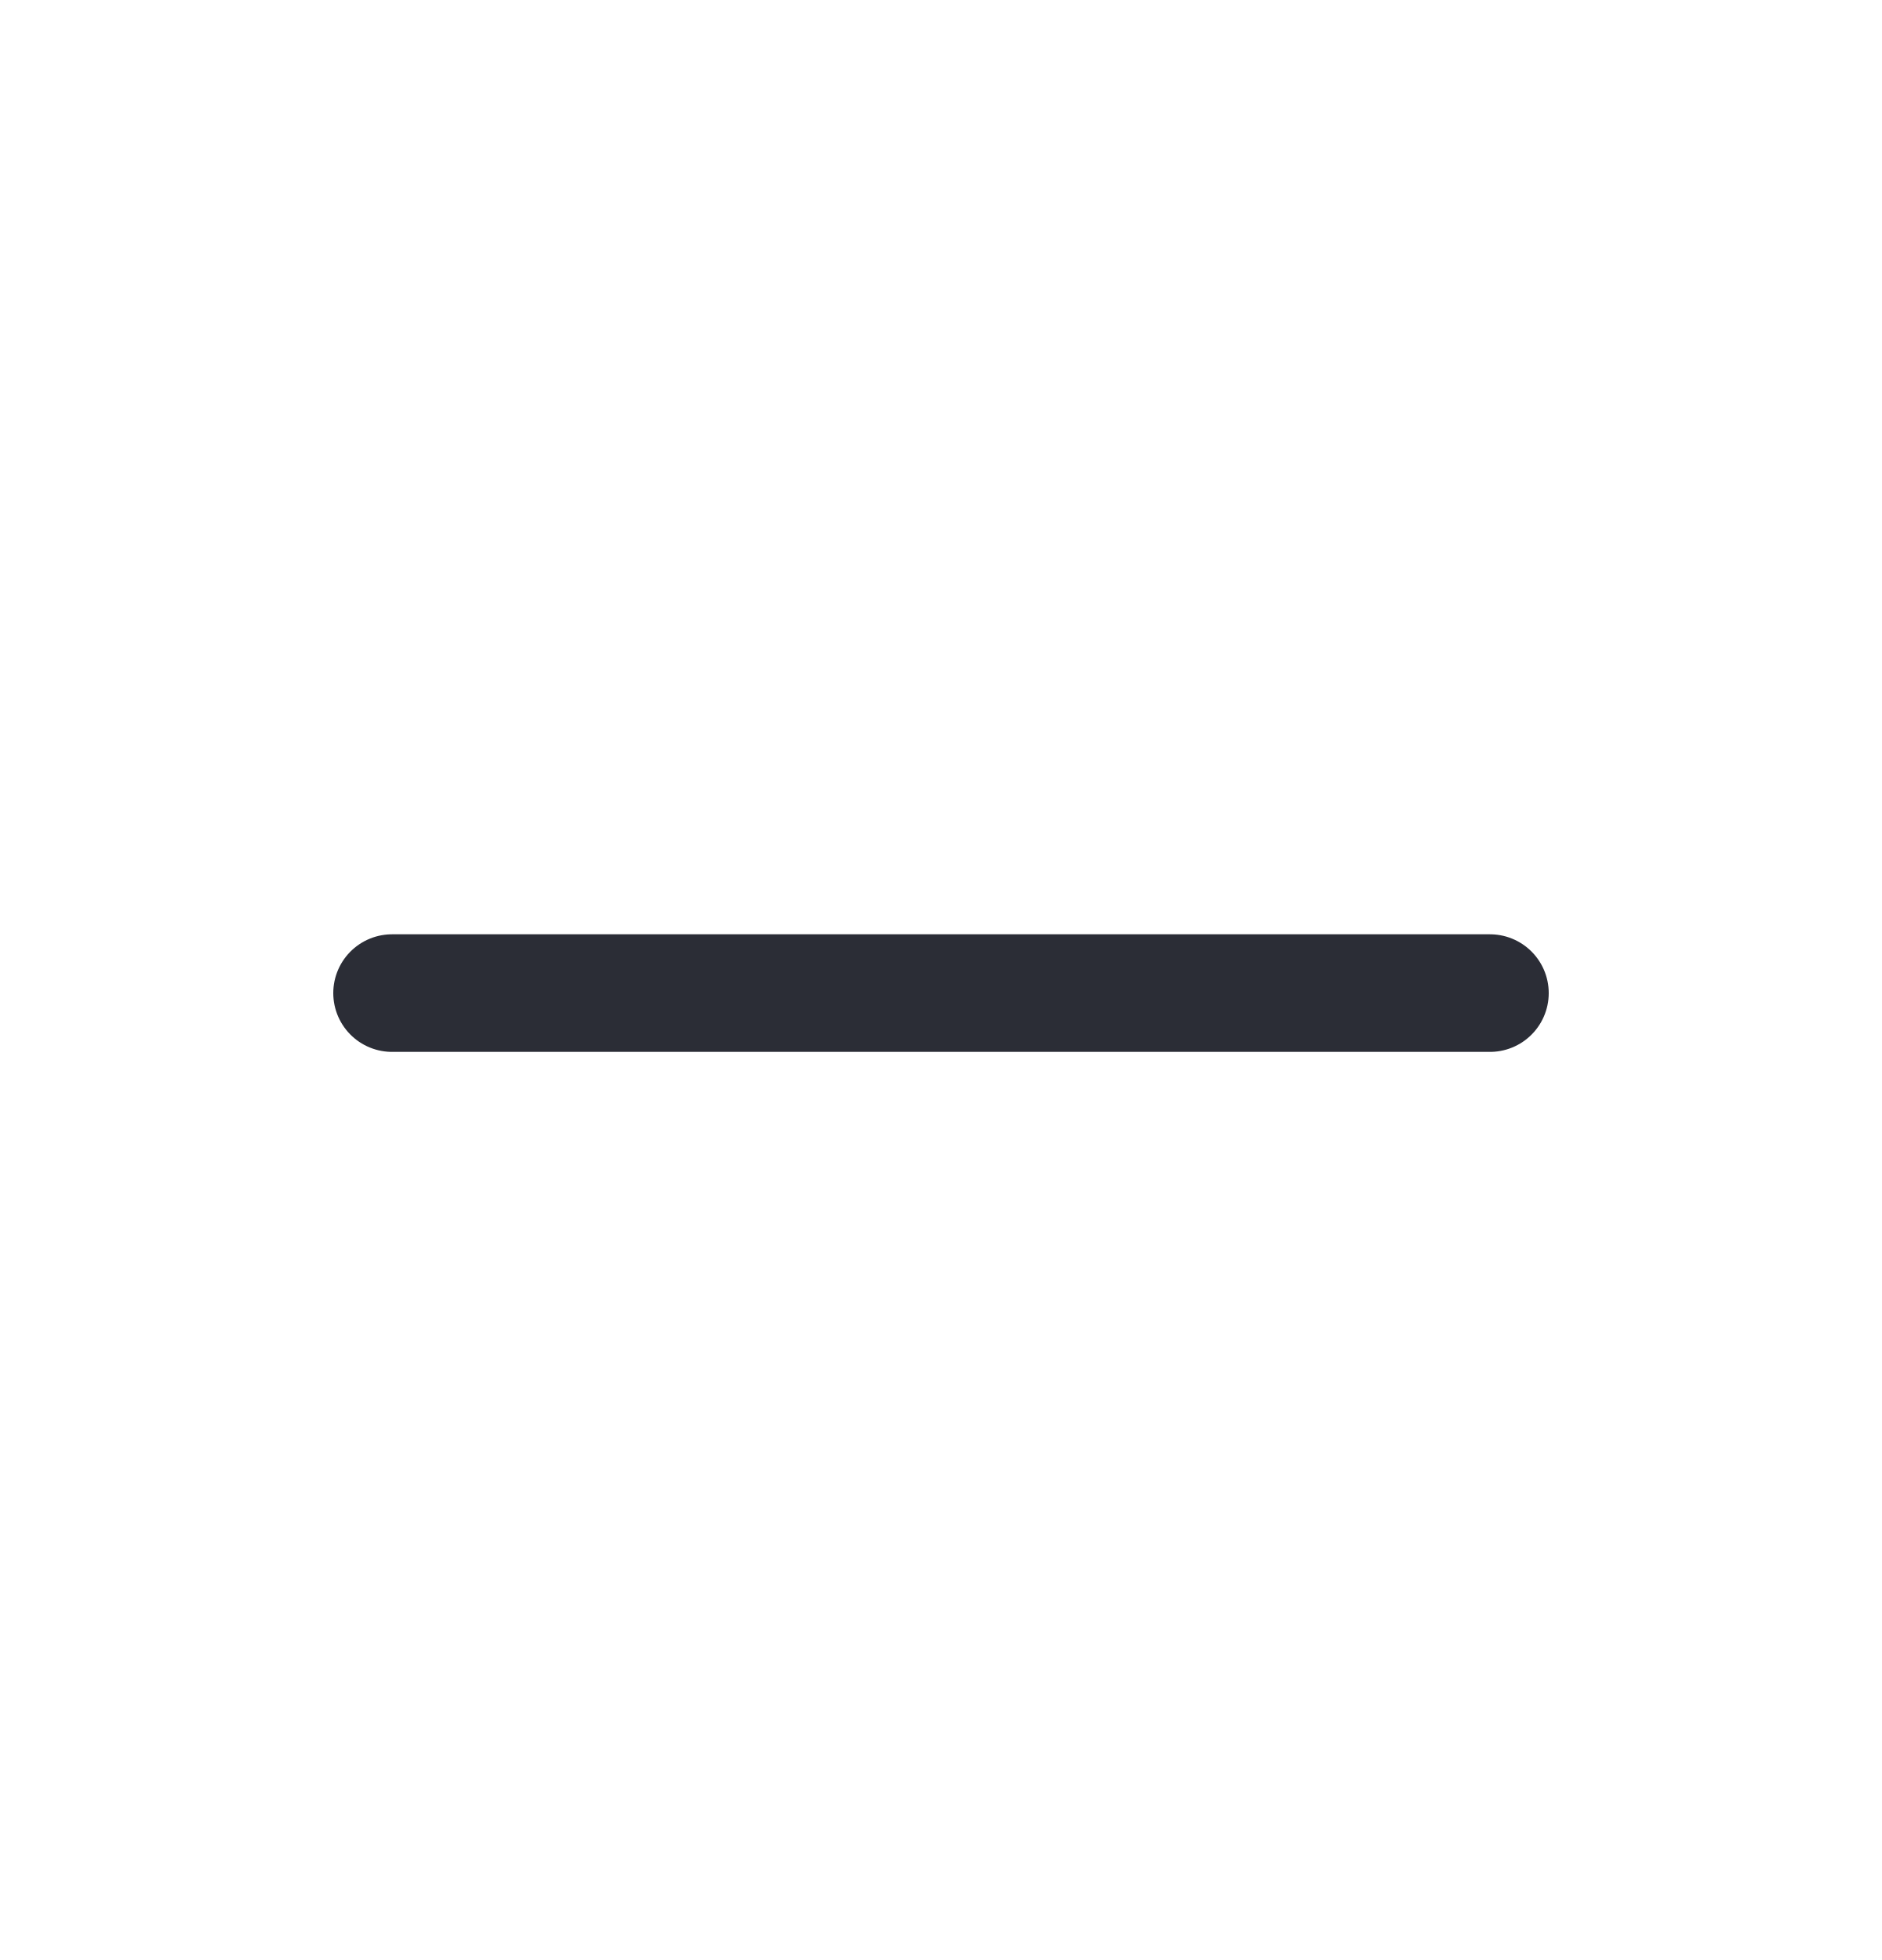
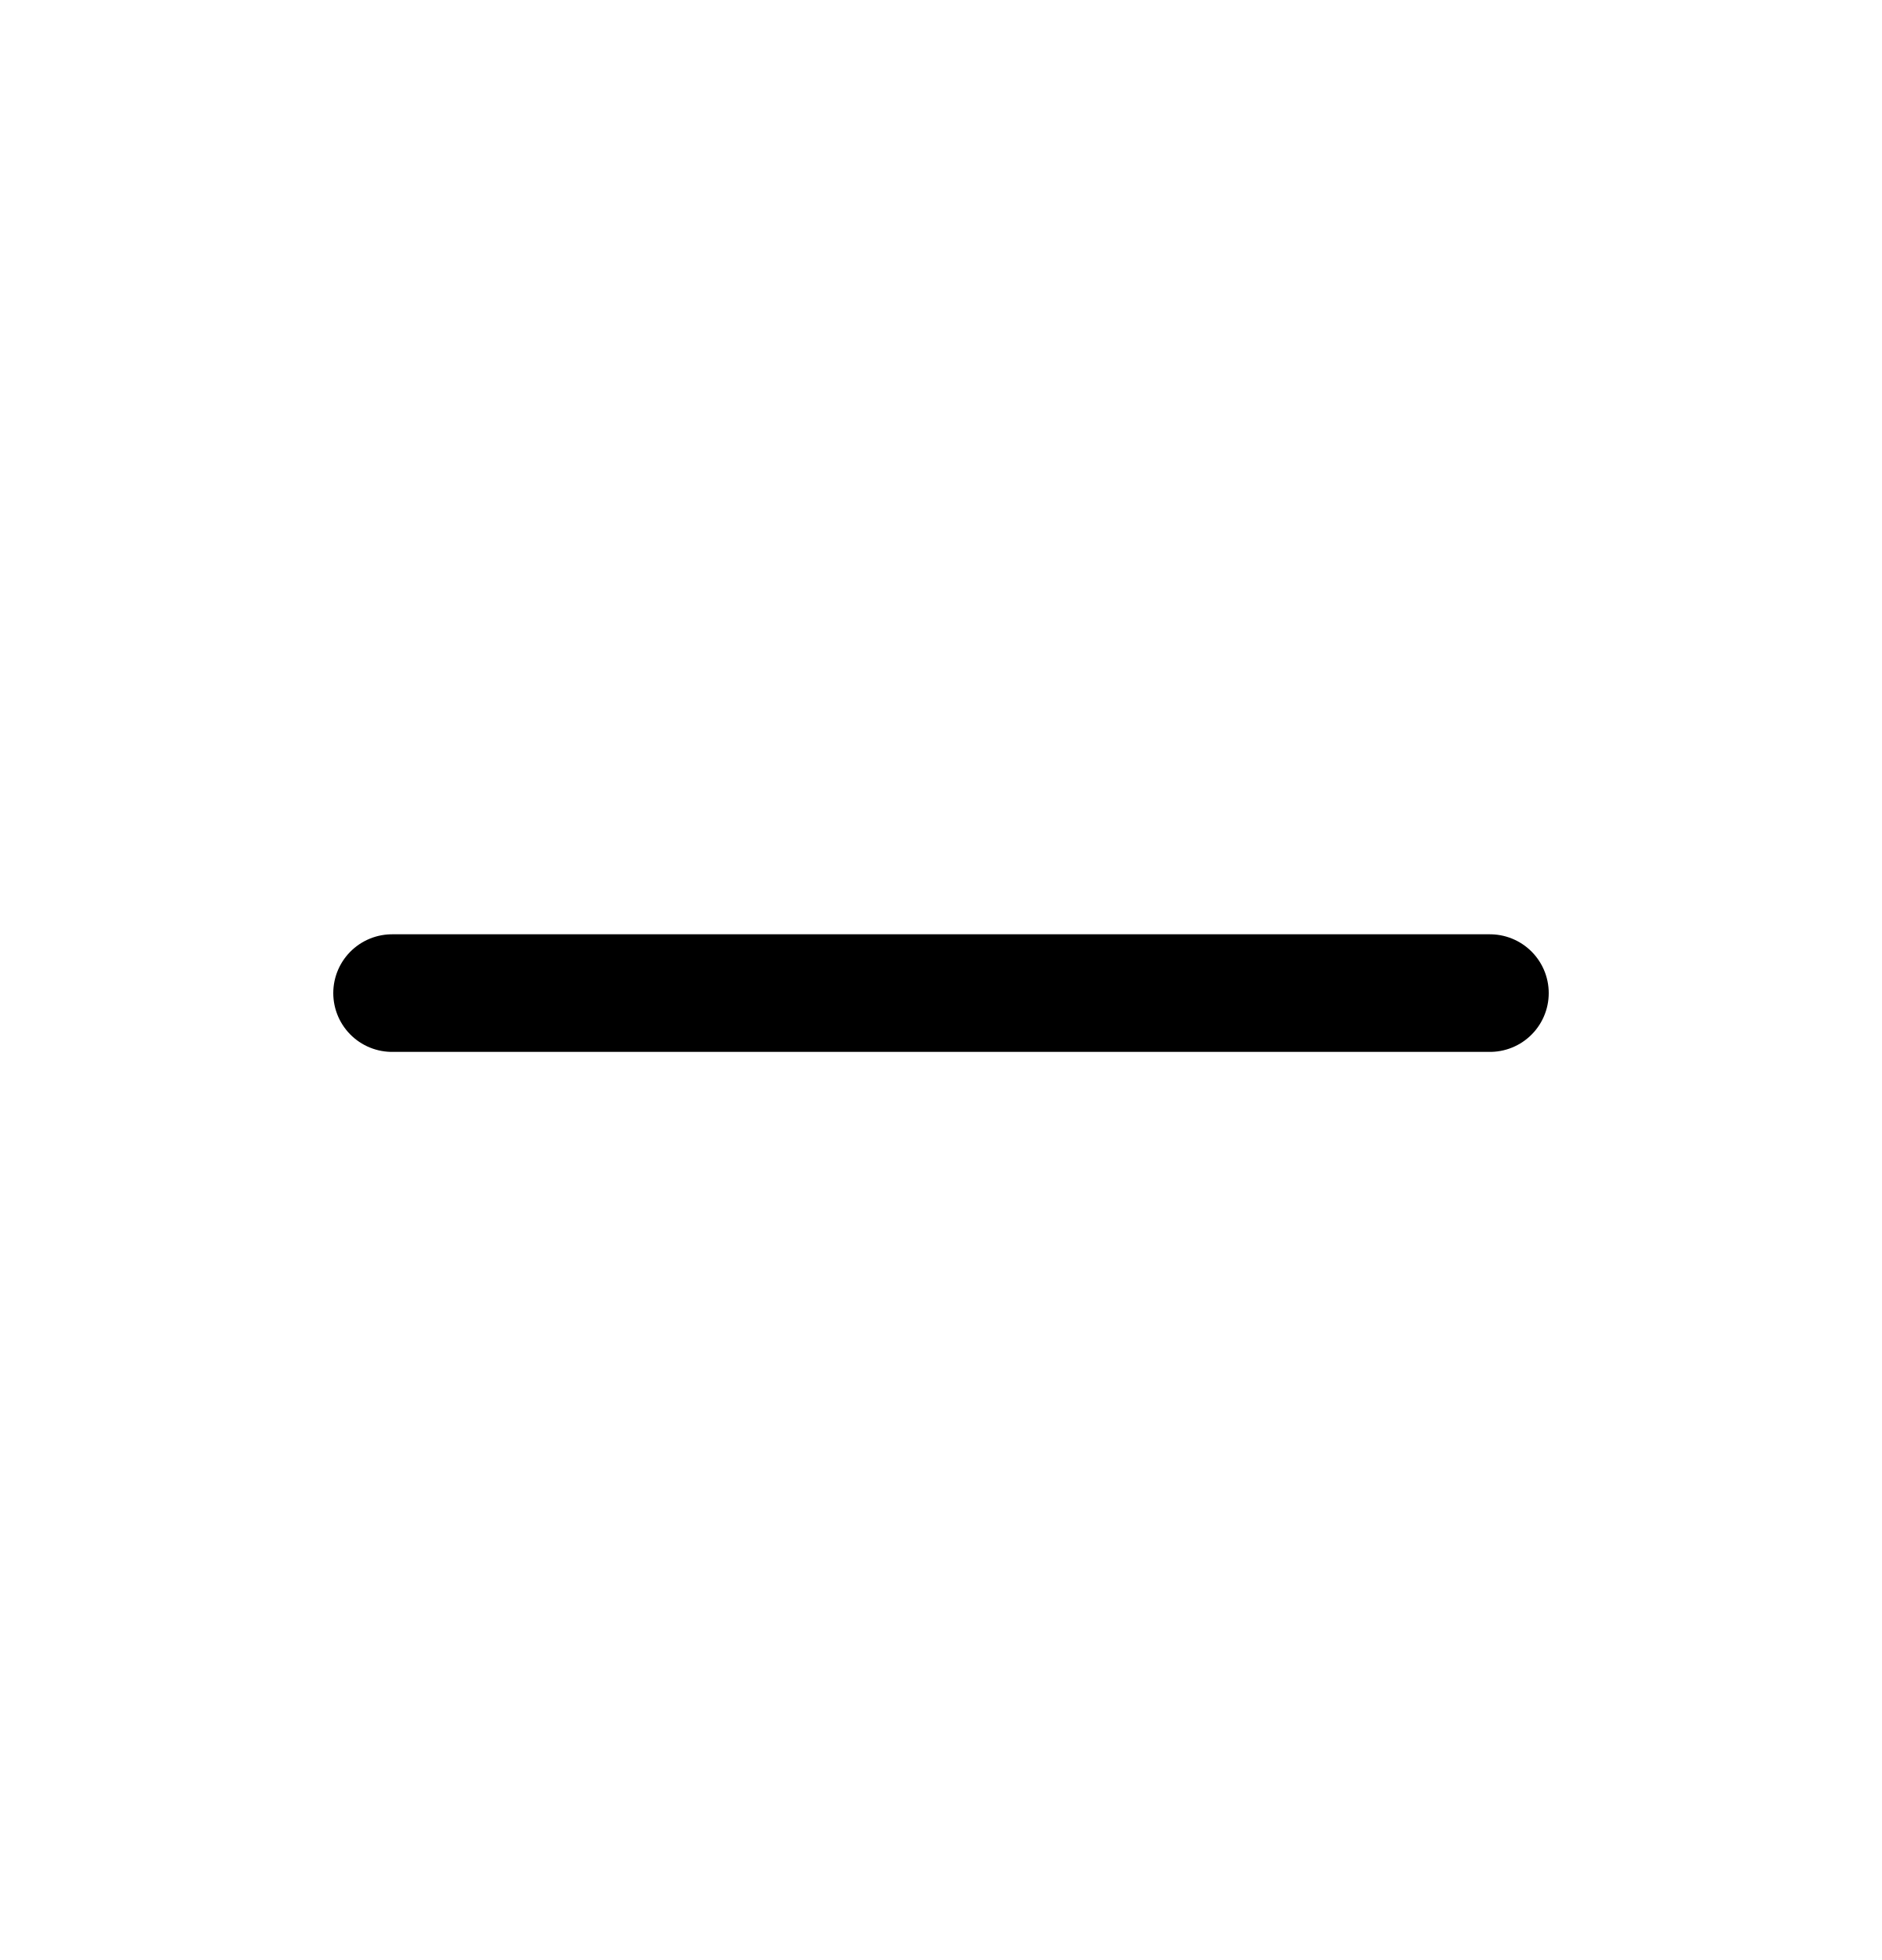
<svg xmlns="http://www.w3.org/2000/svg" width="24" height="25" viewBox="0 0 24 25" fill="none">
-   <path d="M5 12.667H19" stroke="#2B2D36" stroke-width="1.5" stroke-linecap="round" stroke-linejoin="round" />
+   <path d="M5 12.667H19" stroke="currentColor" stroke-width="1.5" stroke-linecap="round" stroke-linejoin="round" />
</svg>
